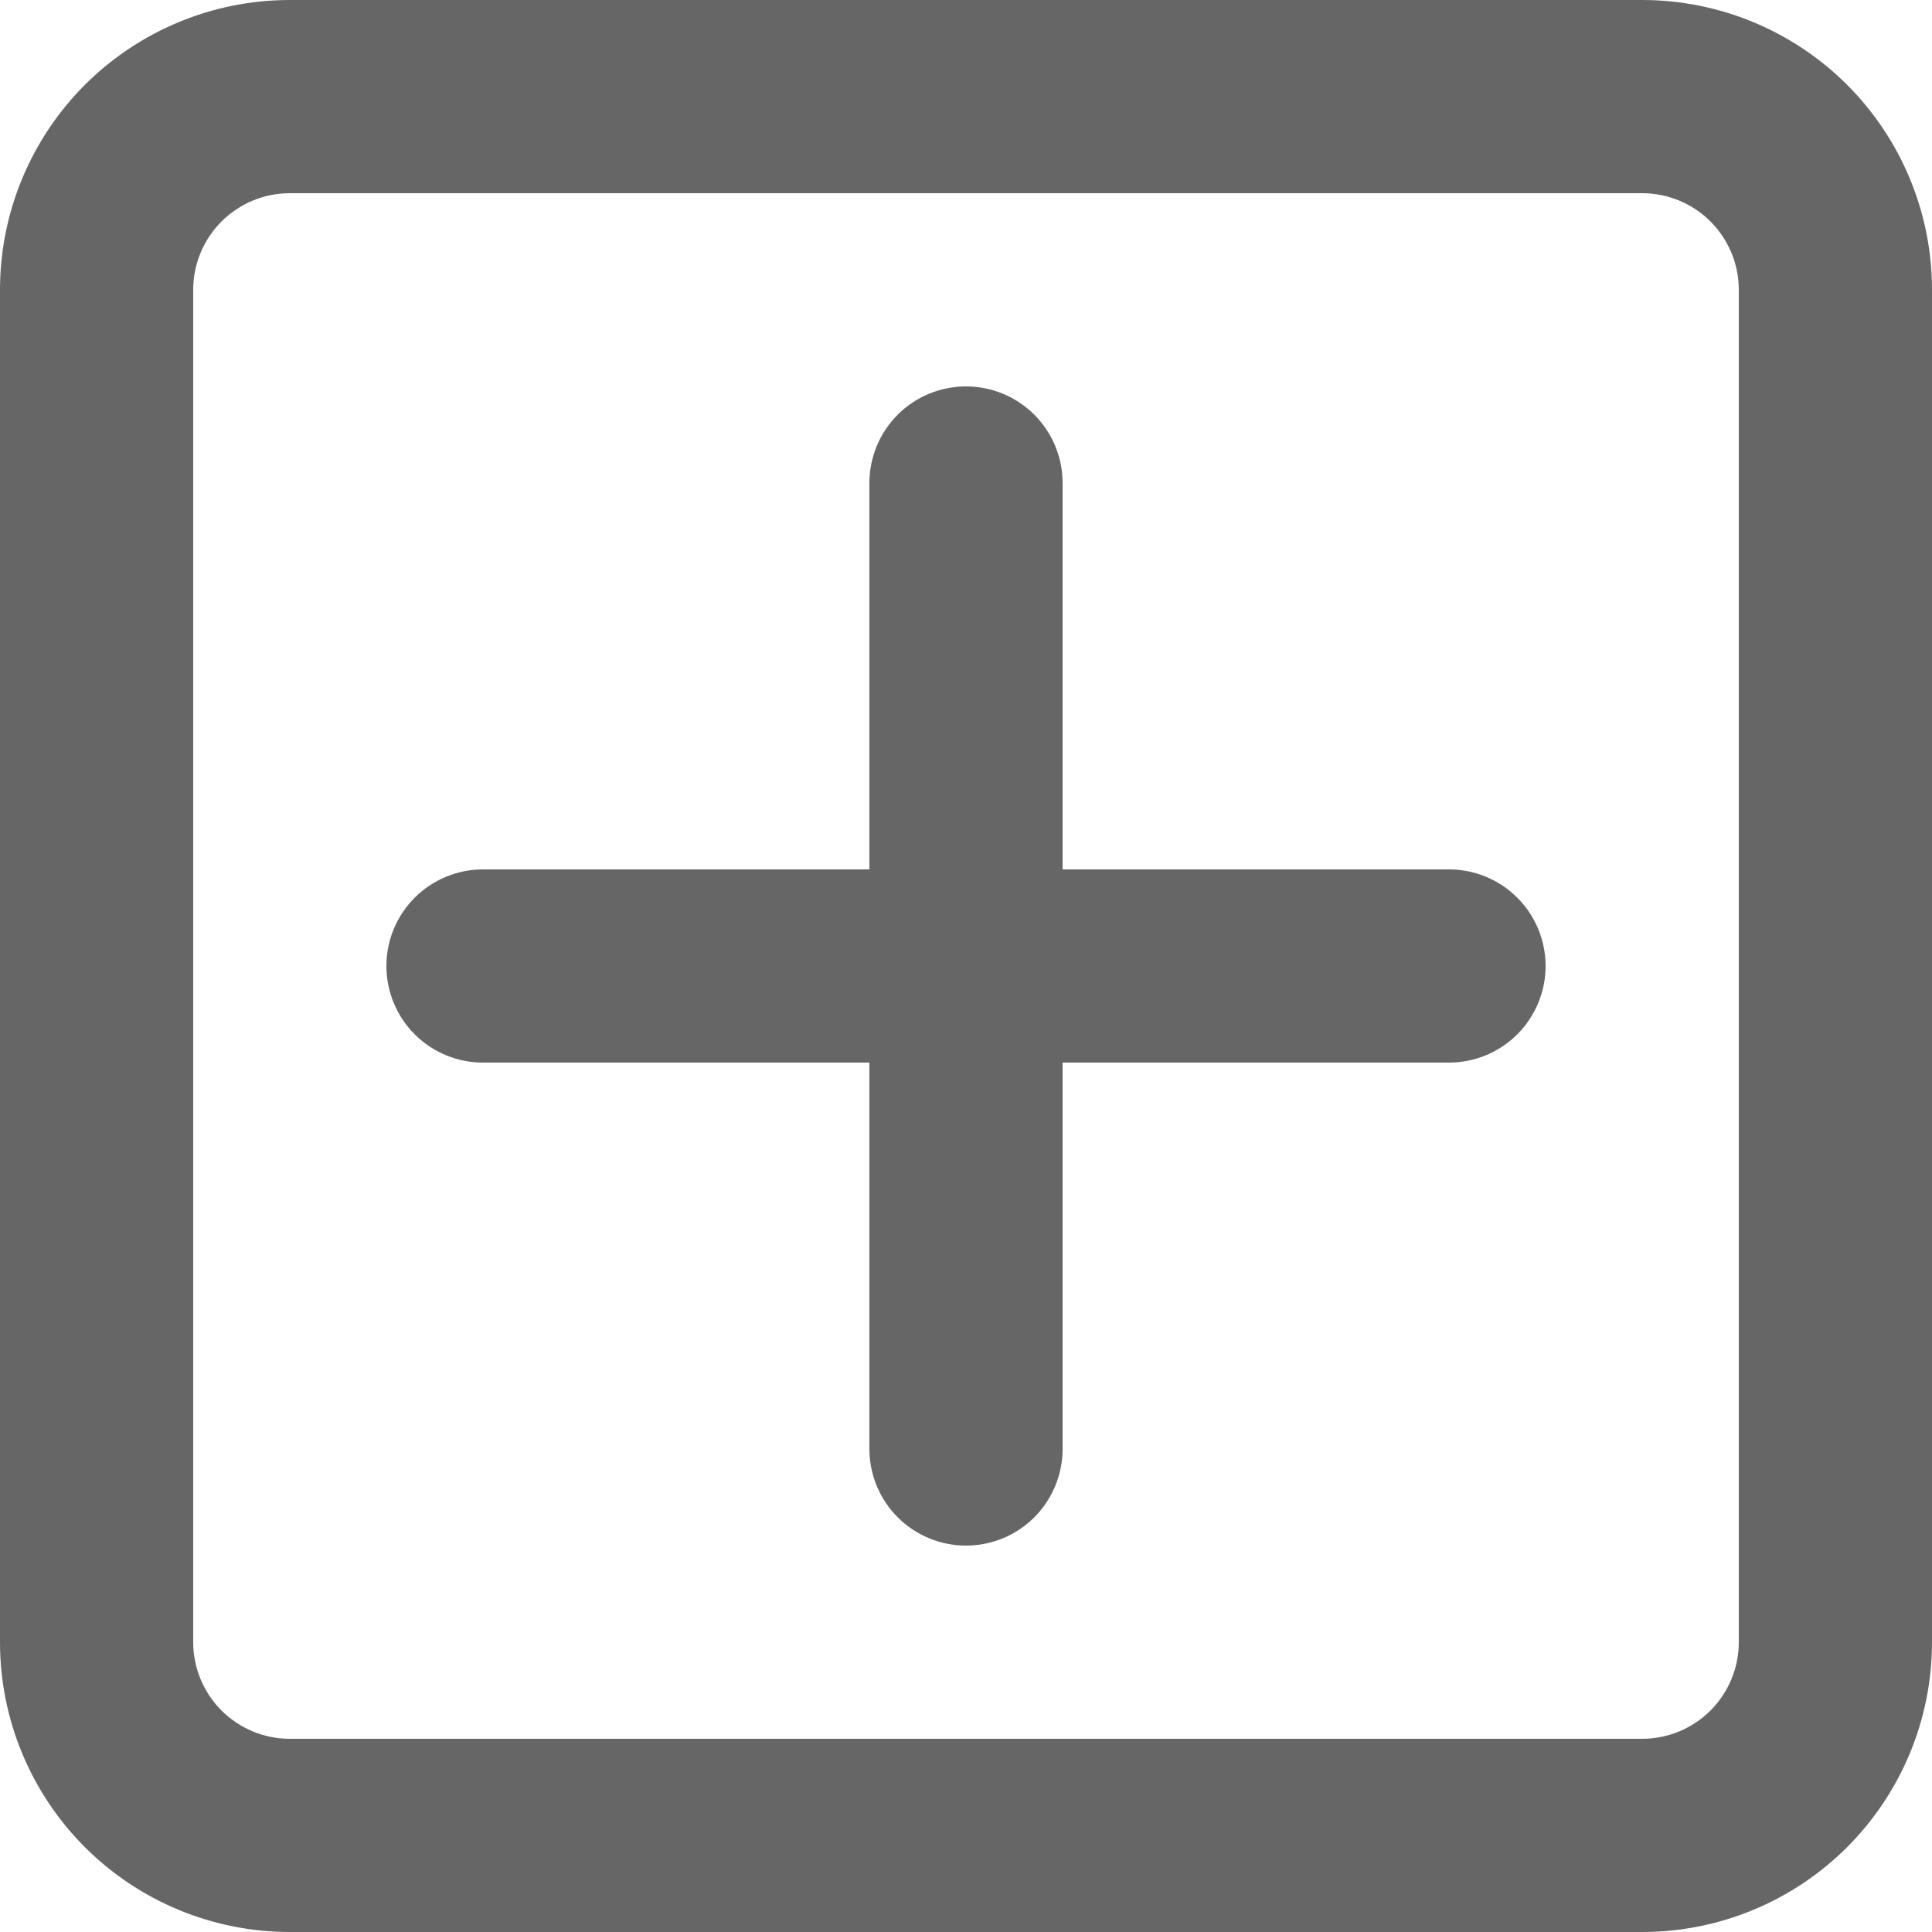
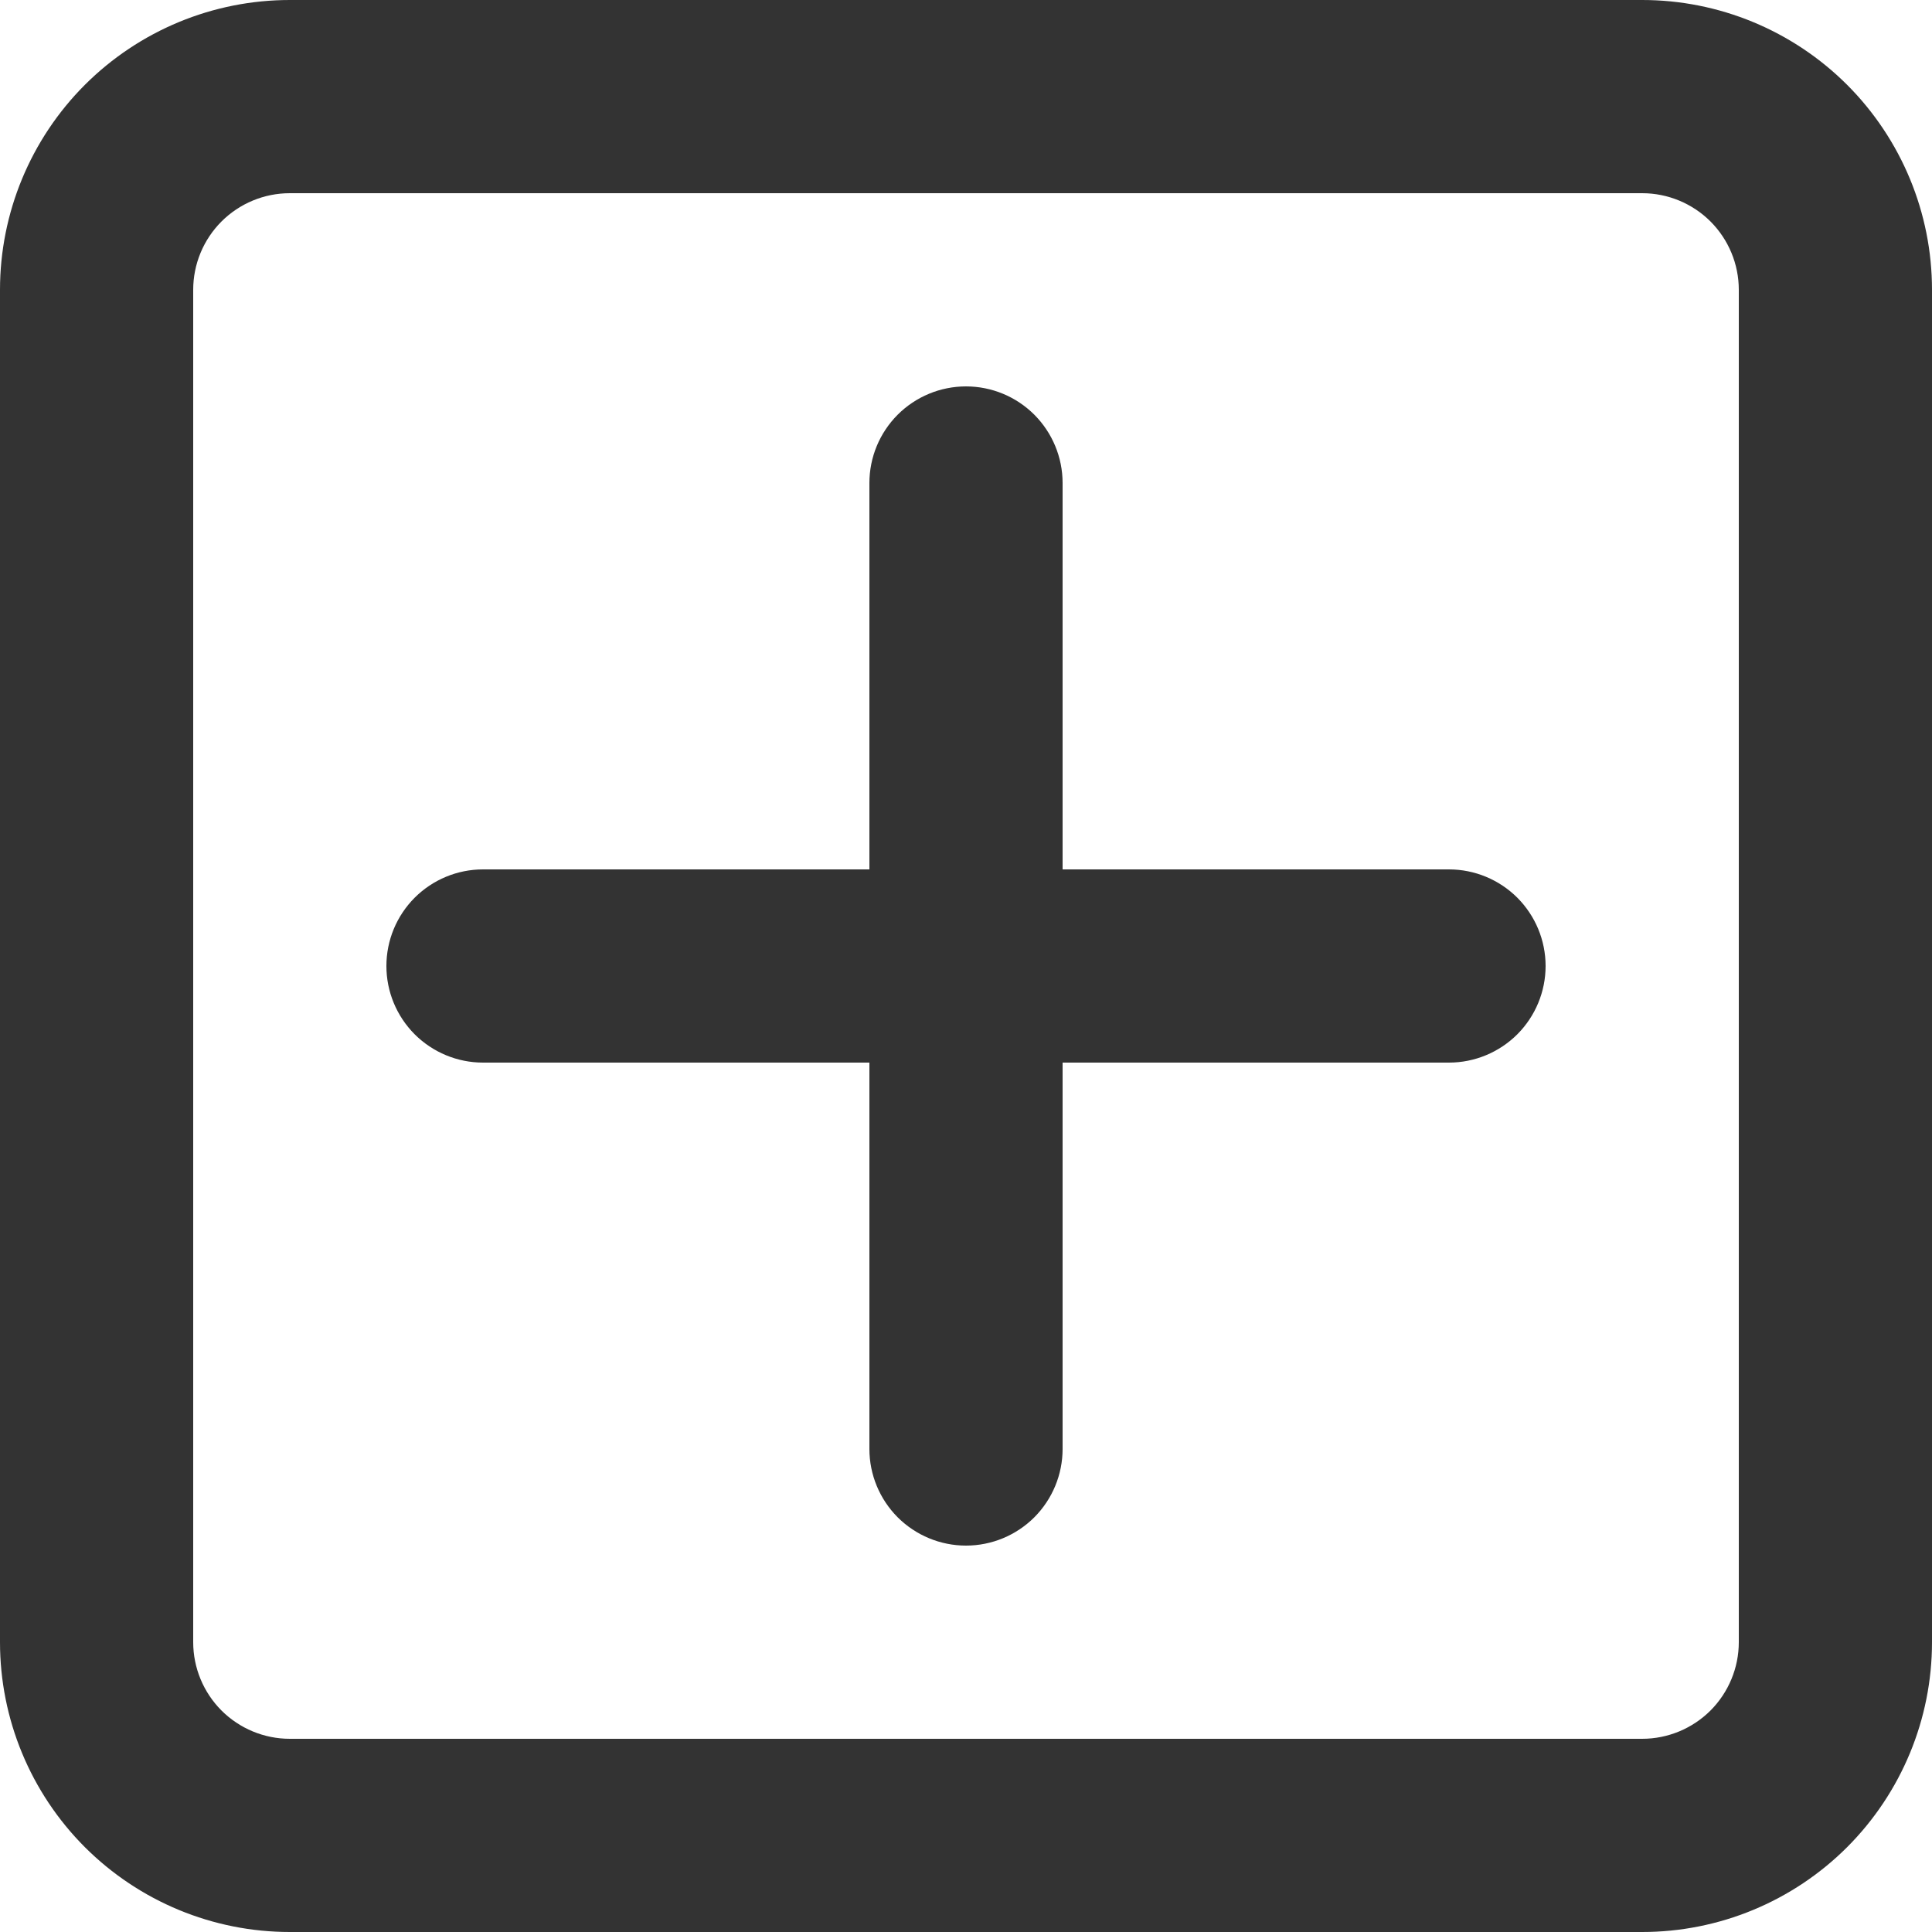
<svg xmlns="http://www.w3.org/2000/svg" width="25" height="25" viewBox="0 0 25 25" fill="currentColor">
-   <path d="M12.5 5C12.832 5 13.149 5.132 13.384 5.366C13.618 5.601 13.75 5.918 13.75 6.25V11.25H18.75C19.081 11.25 19.399 11.382 19.634 11.616C19.868 11.851 20 12.168 20 12.5C20 12.832 19.868 13.149 19.634 13.384C19.399 13.618 19.081 13.75 18.75 13.75H13.75V18.75C13.75 19.081 13.618 19.399 13.384 19.634C13.149 19.868 12.832 20 12.5 20C12.168 20 11.851 19.868 11.616 19.634C11.382 19.399 11.25 19.081 11.25 18.75V13.75H6.25C5.918 13.75 5.601 13.618 5.366 13.384C5.132 13.149 5 12.832 5 12.5C5 12.168 5.132 11.851 5.366 11.616C5.601 11.382 5.918 11.25 6.25 11.25H11.25V6.25C11.25 5.918 11.382 5.601 11.616 5.366C11.851 5.132 12.168 5 12.5 5V5Z" fill-opacity="0.6" />
-   <path fill-rule="evenodd" clip-rule="evenodd" d="M3.75 25C2.755 25 1.802 24.605 1.098 23.902C0.395 23.198 0 22.245 0 21.25V3.75C0 2.755 0.395 1.802 1.098 1.098C1.802 0.395 2.755 0 3.75 0H21.25C22.245 0 23.198 0.395 23.902 1.098C24.605 1.802 25 2.755 25 3.75V21.25C25 22.245 24.605 23.198 23.902 23.902C23.198 24.605 22.245 25 21.25 25H3.75ZM2.5 21.25C2.5 21.581 2.632 21.899 2.866 22.134C3.101 22.368 3.418 22.5 3.75 22.5H21.25C21.581 22.5 21.899 22.368 22.134 22.134C22.368 21.899 22.5 21.581 22.5 21.25V3.75C22.5 3.418 22.368 3.101 22.134 2.866C21.899 2.632 21.581 2.5 21.25 2.5H3.75C3.418 2.5 3.101 2.632 2.866 2.866C2.632 3.101 2.5 3.418 2.5 3.75V21.25Z" fill-opacity="0.6" />
+   <path d="M12.5 5C12.832 5 13.149 5.132 13.384 5.366C13.618 5.601 13.75 5.918 13.75 6.25V11.25H18.75C19.081 11.25 19.399 11.382 19.634 11.616C19.868 11.851 20 12.168 20 12.5C20 12.832 19.868 13.149 19.634 13.384C19.399 13.618 19.081 13.75 18.75 13.75H13.75V18.75C13.75 19.081 13.618 19.399 13.384 19.634C13.149 19.868 12.832 20 12.5 20C12.168 20 11.851 19.868 11.616 19.634C11.382 19.399 11.25 19.081 11.25 18.75V13.75H6.25C5.918 13.75 5.601 13.618 5.366 13.384C5.132 13.149 5 12.832 5 12.5C5 12.168 5.132 11.851 5.366 11.616C5.601 11.382 5.918 11.25 6.25 11.25H11.25V6.25C11.25 5.918 11.382 5.601 11.616 5.366C11.851 5.132 12.168 5 12.5 5V5Z" fill-opacity="0.8" />
+   <path fill-rule="evenodd" clip-rule="evenodd" d="M3.75 25C2.755 25 1.802 24.605 1.098 23.902C0.395 23.198 0 22.245 0 21.25V3.75C0 2.755 0.395 1.802 1.098 1.098C1.802 0.395 2.755 0 3.75 0H21.25C22.245 0 23.198 0.395 23.902 1.098C24.605 1.802 25 2.755 25 3.75V21.25C25 22.245 24.605 23.198 23.902 23.902C23.198 24.605 22.245 25 21.25 25H3.75ZM2.5 21.25C2.5 21.581 2.632 21.899 2.866 22.134C3.101 22.368 3.418 22.5 3.75 22.5H21.25C21.581 22.5 21.899 22.368 22.134 22.134C22.368 21.899 22.5 21.581 22.5 21.25V3.75C22.5 3.418 22.368 3.101 22.134 2.866C21.899 2.632 21.581 2.5 21.25 2.5H3.75C3.418 2.5 3.101 2.632 2.866 2.866C2.632 3.101 2.5 3.418 2.5 3.75V21.25Z" fill-opacity="0.8" />
</svg>
